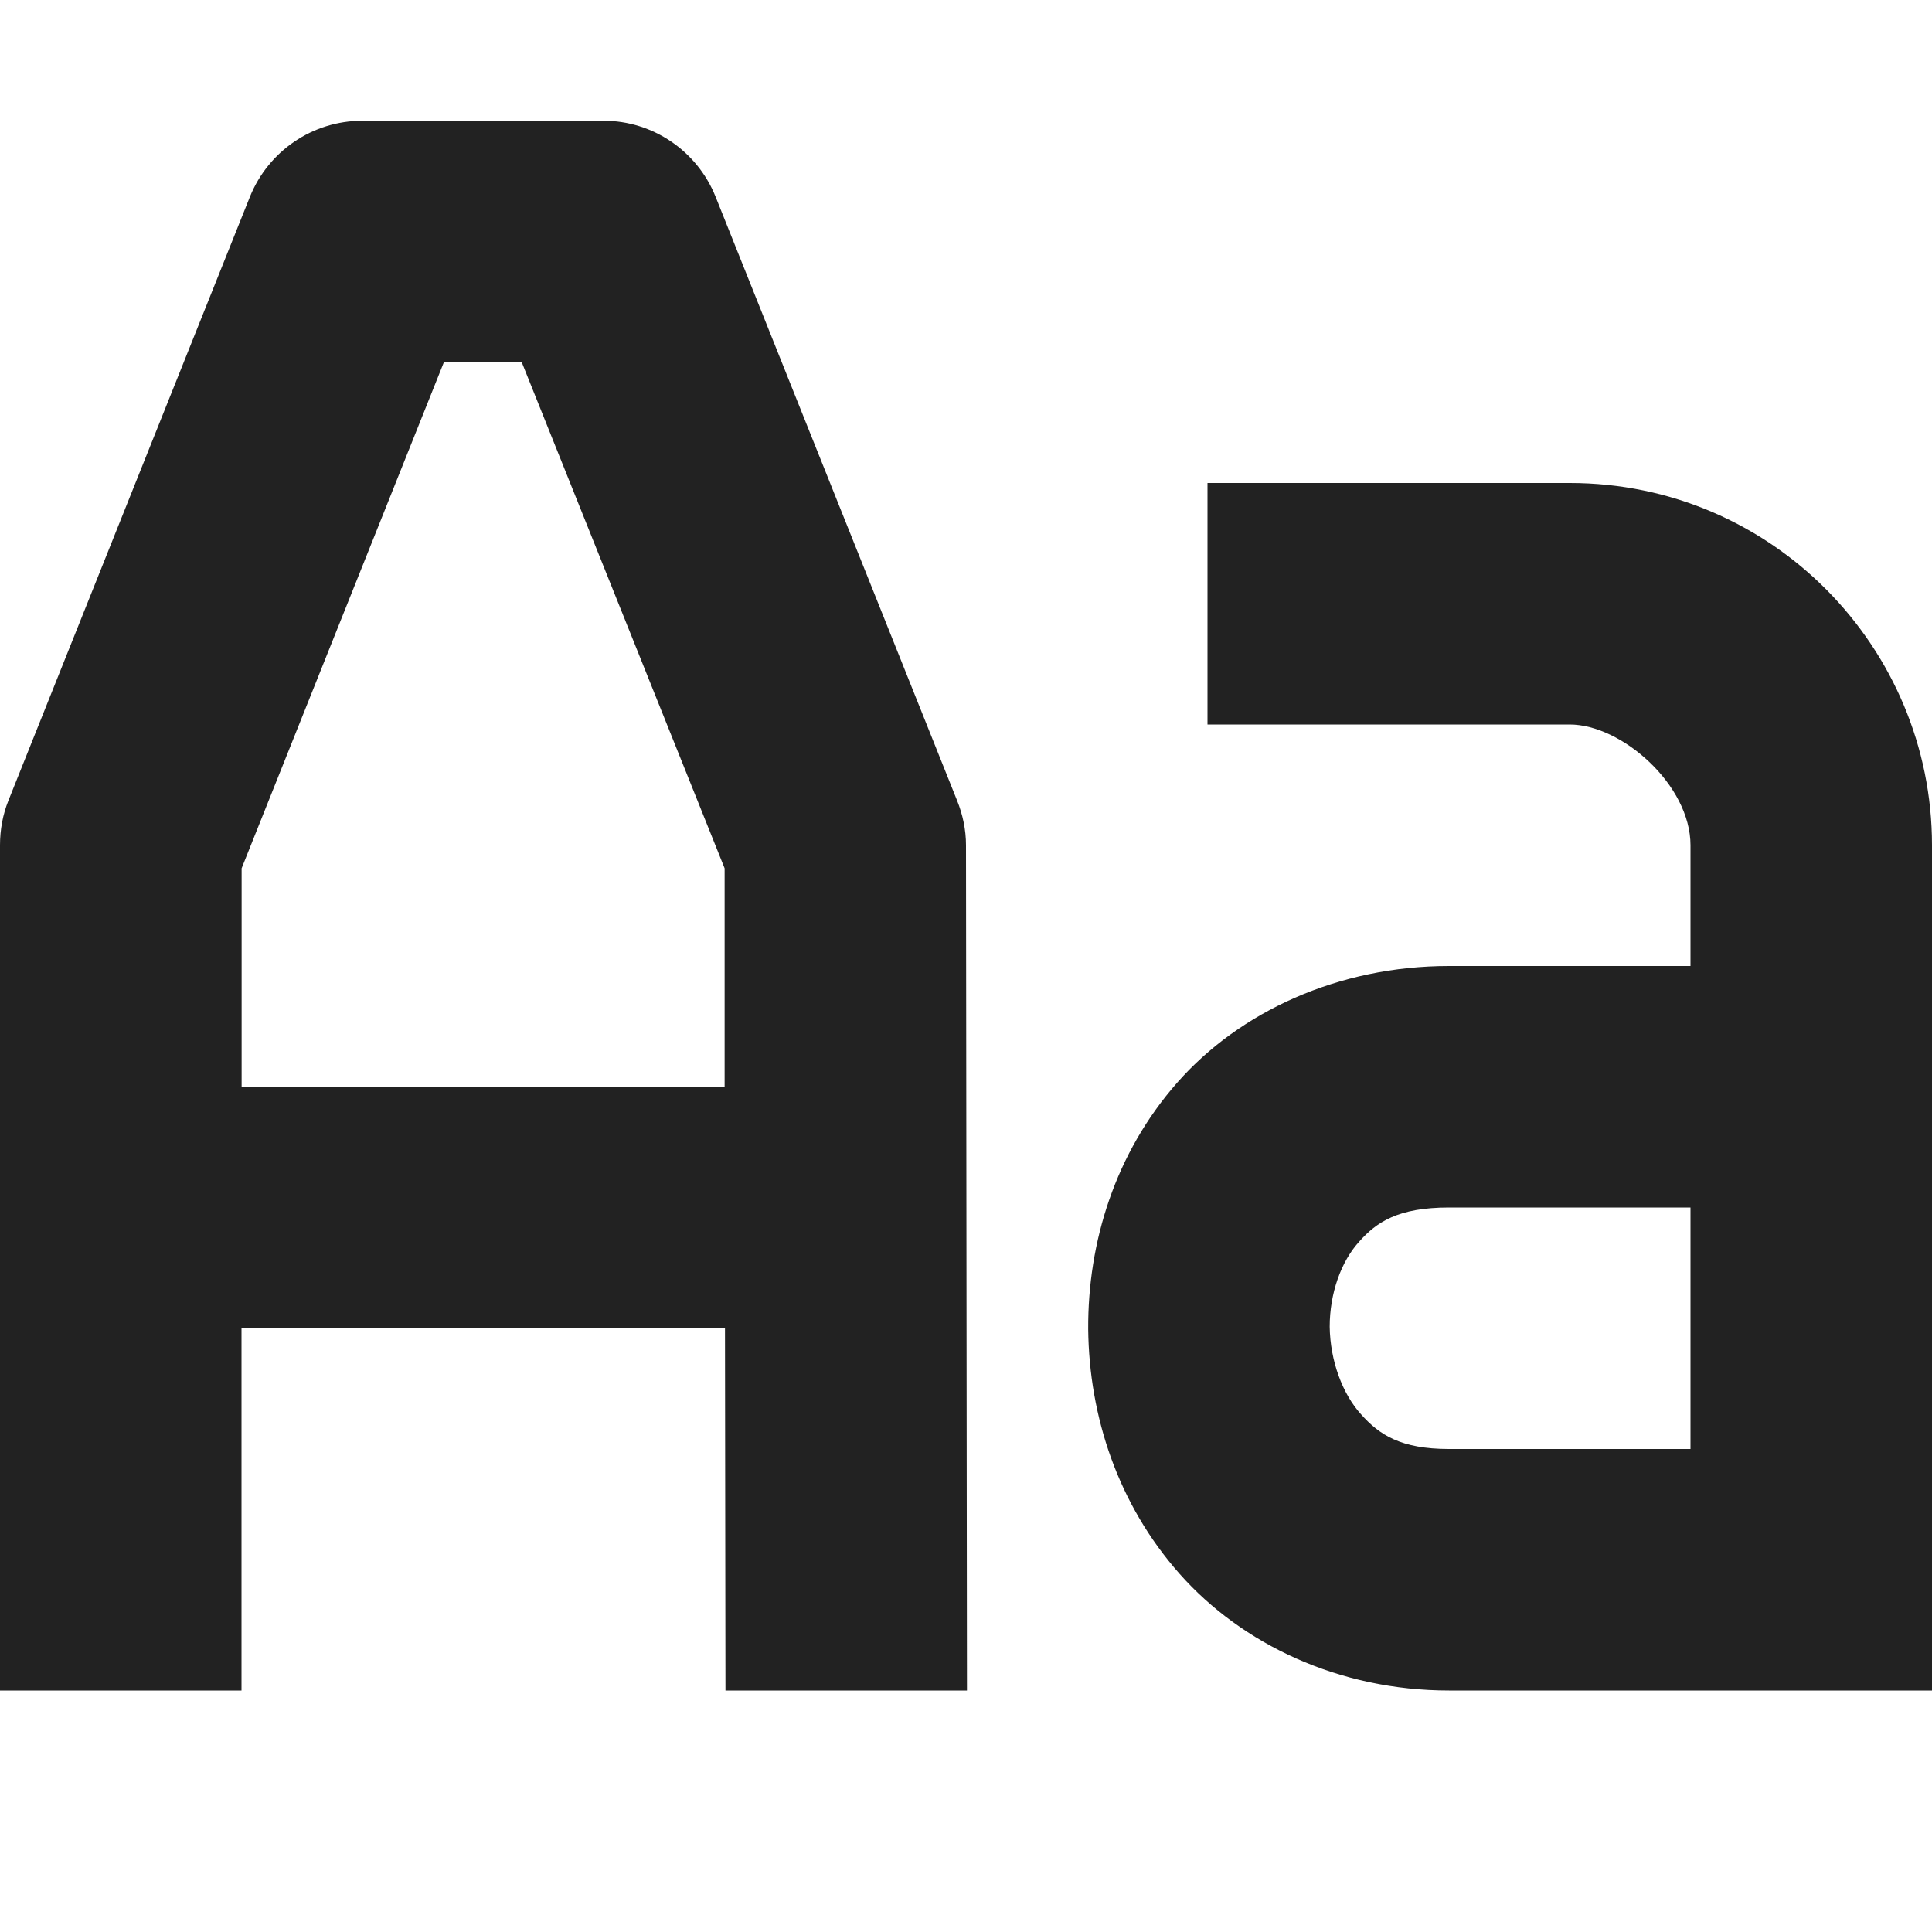
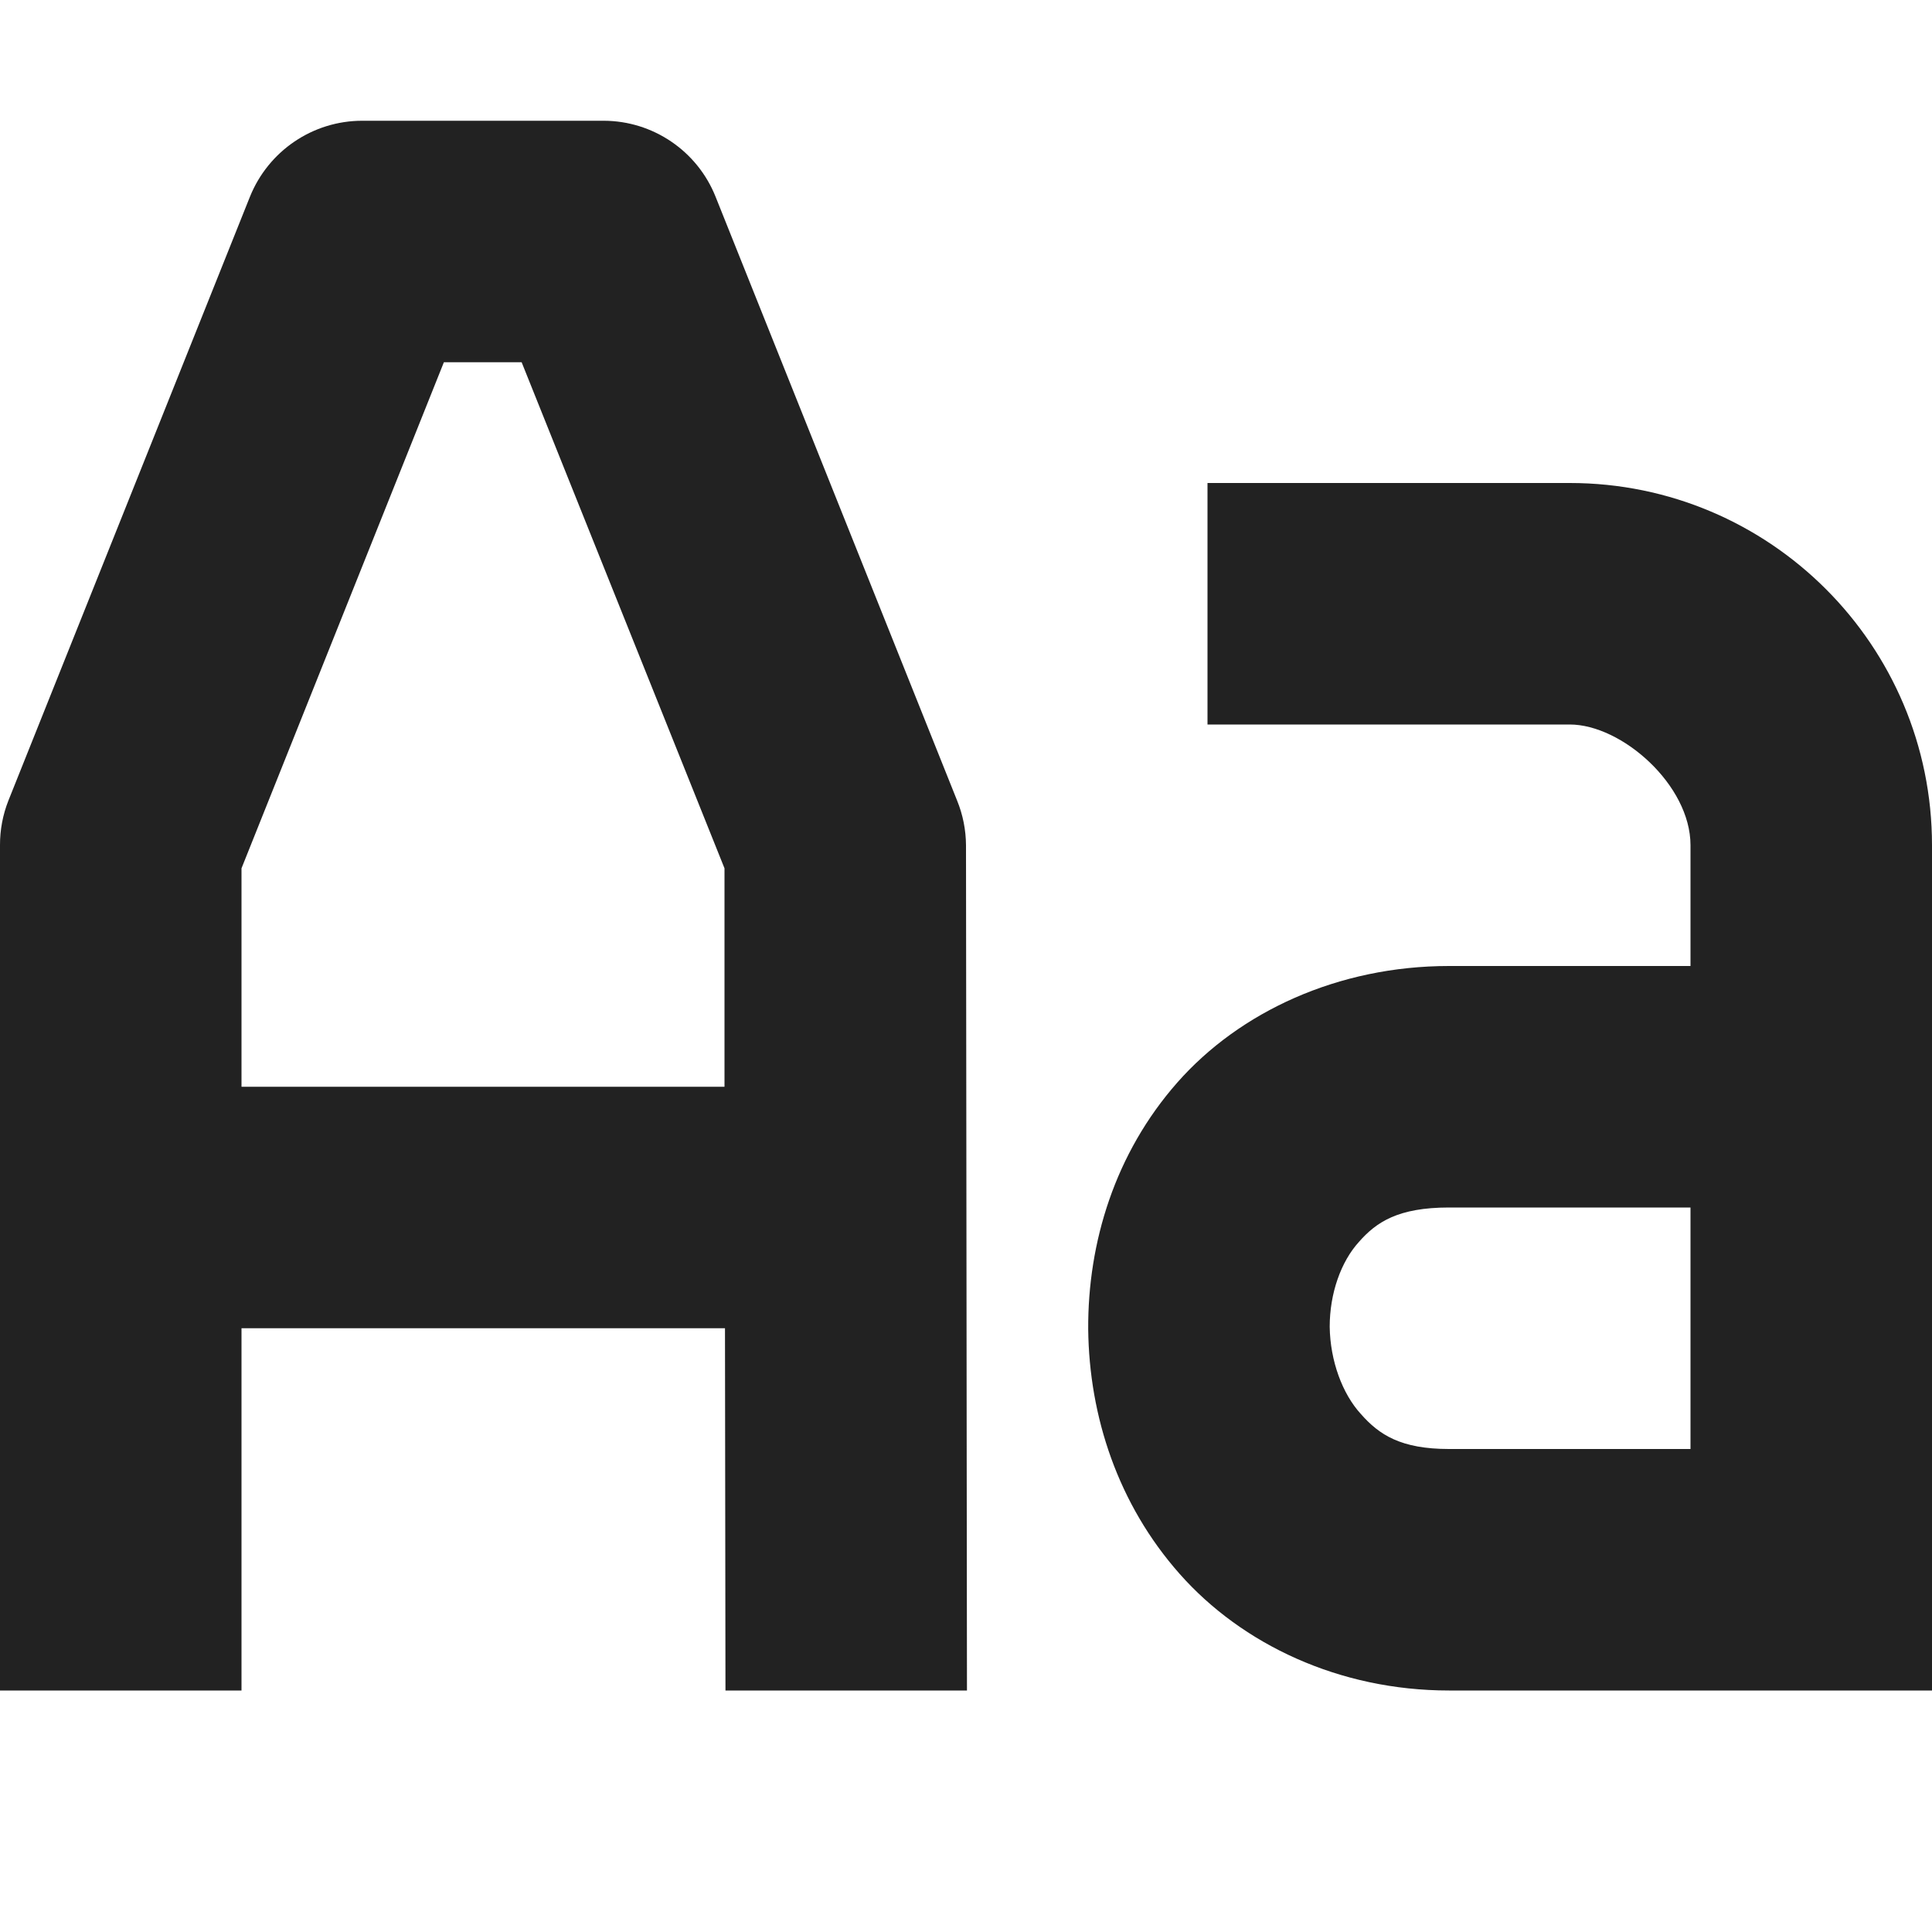
- <svg xmlns="http://www.w3.org/2000/svg" height="16px" viewBox="0 0 16 16" width="16px">
-   <path d="m 3 1 c -0.41 0 -0.777 0.25 -0.93 0.629 l -2 5 c -0.047 0.117 -0.07 0.242 -0.07 0.371 v 7 h 2 v -3 h 4.004 l 0.004 3 h 2 l -0.008 -7 c 0 -0.129 -0.027 -0.254 -0.074 -0.371 l -2 -5 c -0.152 -0.379 -0.52 -0.629 -0.926 -0.629 z m 0.676 2 h 0.645 l 1.68 4.191 v 1.809 h -4 v -1.809 z m 6.324 1 v 2 h 3 c 0.43 0 1 0.5 1 1 v 1 h -2 c -0.918 0 -1.734 0.379 -2.25 0.965 c -0.516 0.586 -0.742 1.324 -0.738 2.043 c 0.008 0.723 0.246 1.449 0.758 2.027 c 0.516 0.582 1.32 0.965 2.23 0.965 h 4 v -7 c 0 -1.633 -1.32 -3 -3 -3 z m 2 6 h 2 v 2 h -2 c -0.398 0 -0.578 -0.117 -0.73 -0.289 c -0.152 -0.168 -0.254 -0.441 -0.258 -0.723 c 0 -0.277 0.094 -0.539 0.242 -0.703 c 0.145 -0.164 0.324 -0.285 0.746 -0.285 z m 0 0" fill="#222222" />
+ <svg xmlns="http://www.w3.org/2000/svg" width="16" height="16">
+   <path fill="#222" d="M3 1c-.41 0-.777.25-.93.629l-2 5A.995.995 0 0 0 0 7v7h2v-3h4.004l.004 3h2L8 7a.998.998 0 0 0-.074-.371l-2-5A1 1 0 0 0 5 1zm.676 2h.644L6 7.191V9H2V7.191zM10 4v2h3c.43 0 1 .5 1 1v1h-2c-.918 0-1.734.379-2.25.965s-.742 1.324-.738 2.043c.008.722.246 1.449.758 2.027.515.582 1.32.965 2.23.965h4V7a3 3 0 0 0-3-3zm2 6h2v2h-2c-.398 0-.578-.117-.73-.29-.153-.167-.254-.44-.258-.722 0-.277.093-.539.242-.703.144-.164.324-.285.746-.285zm0 0" />
</svg>
